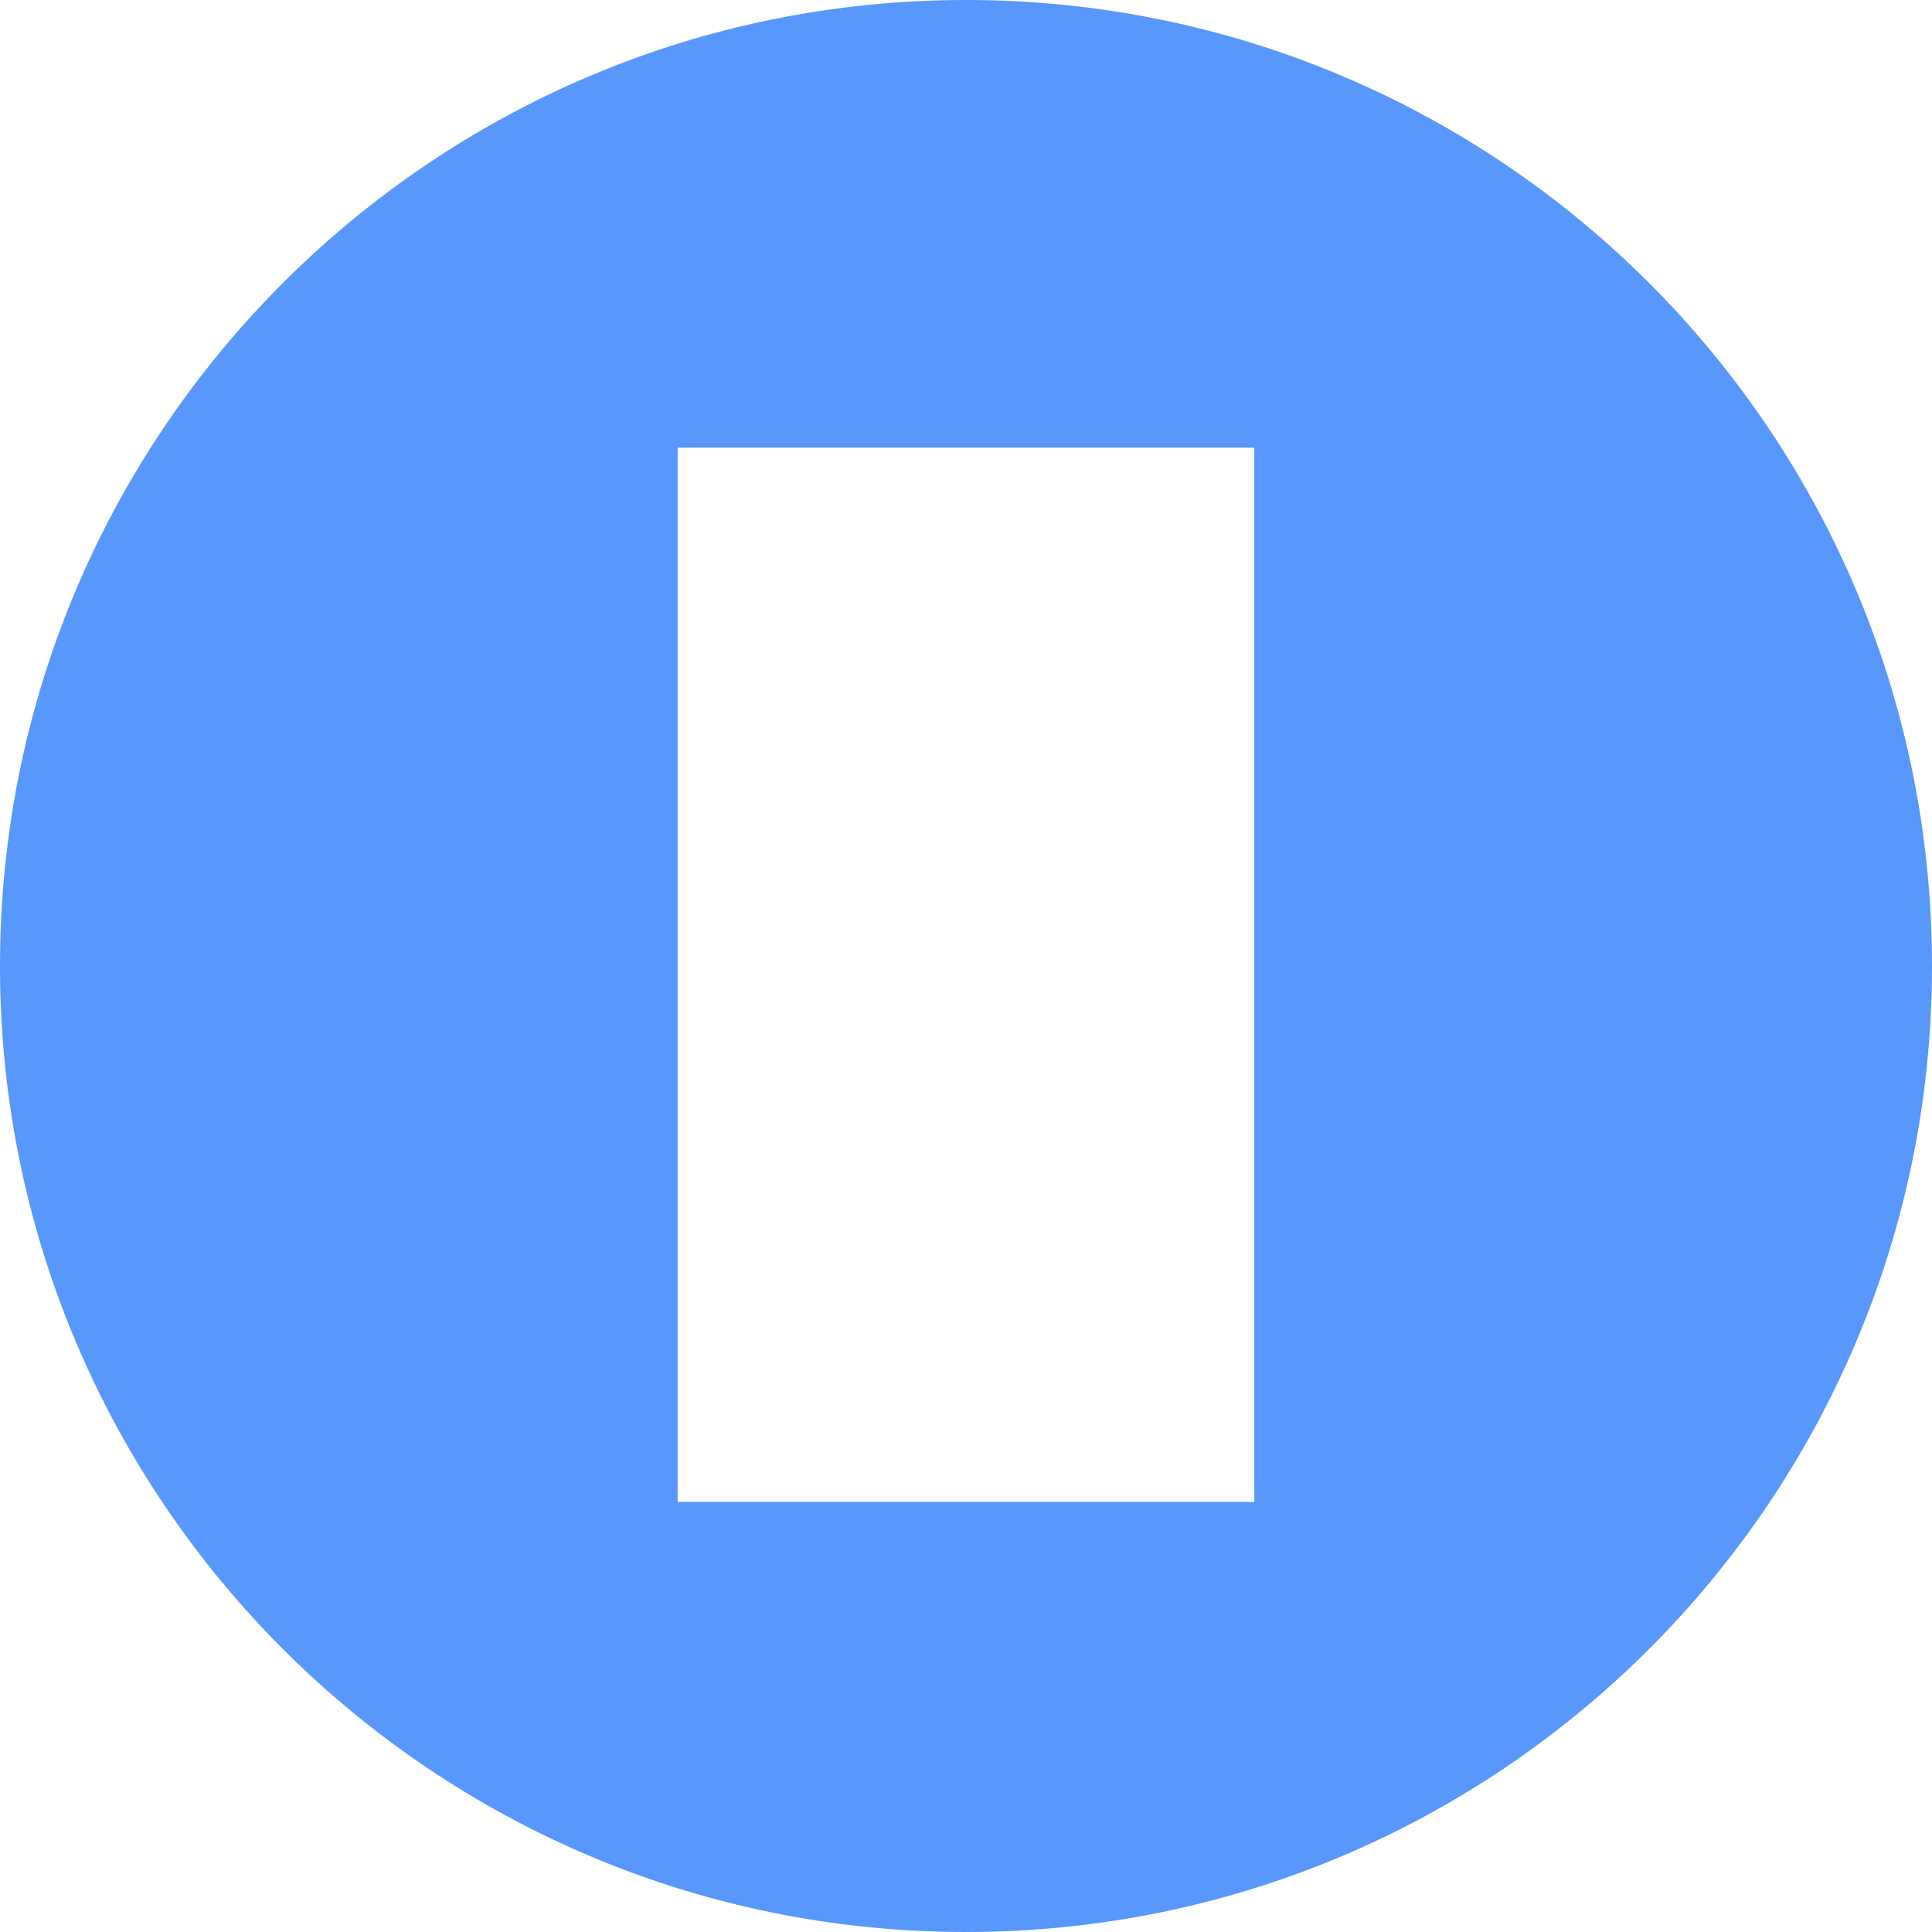
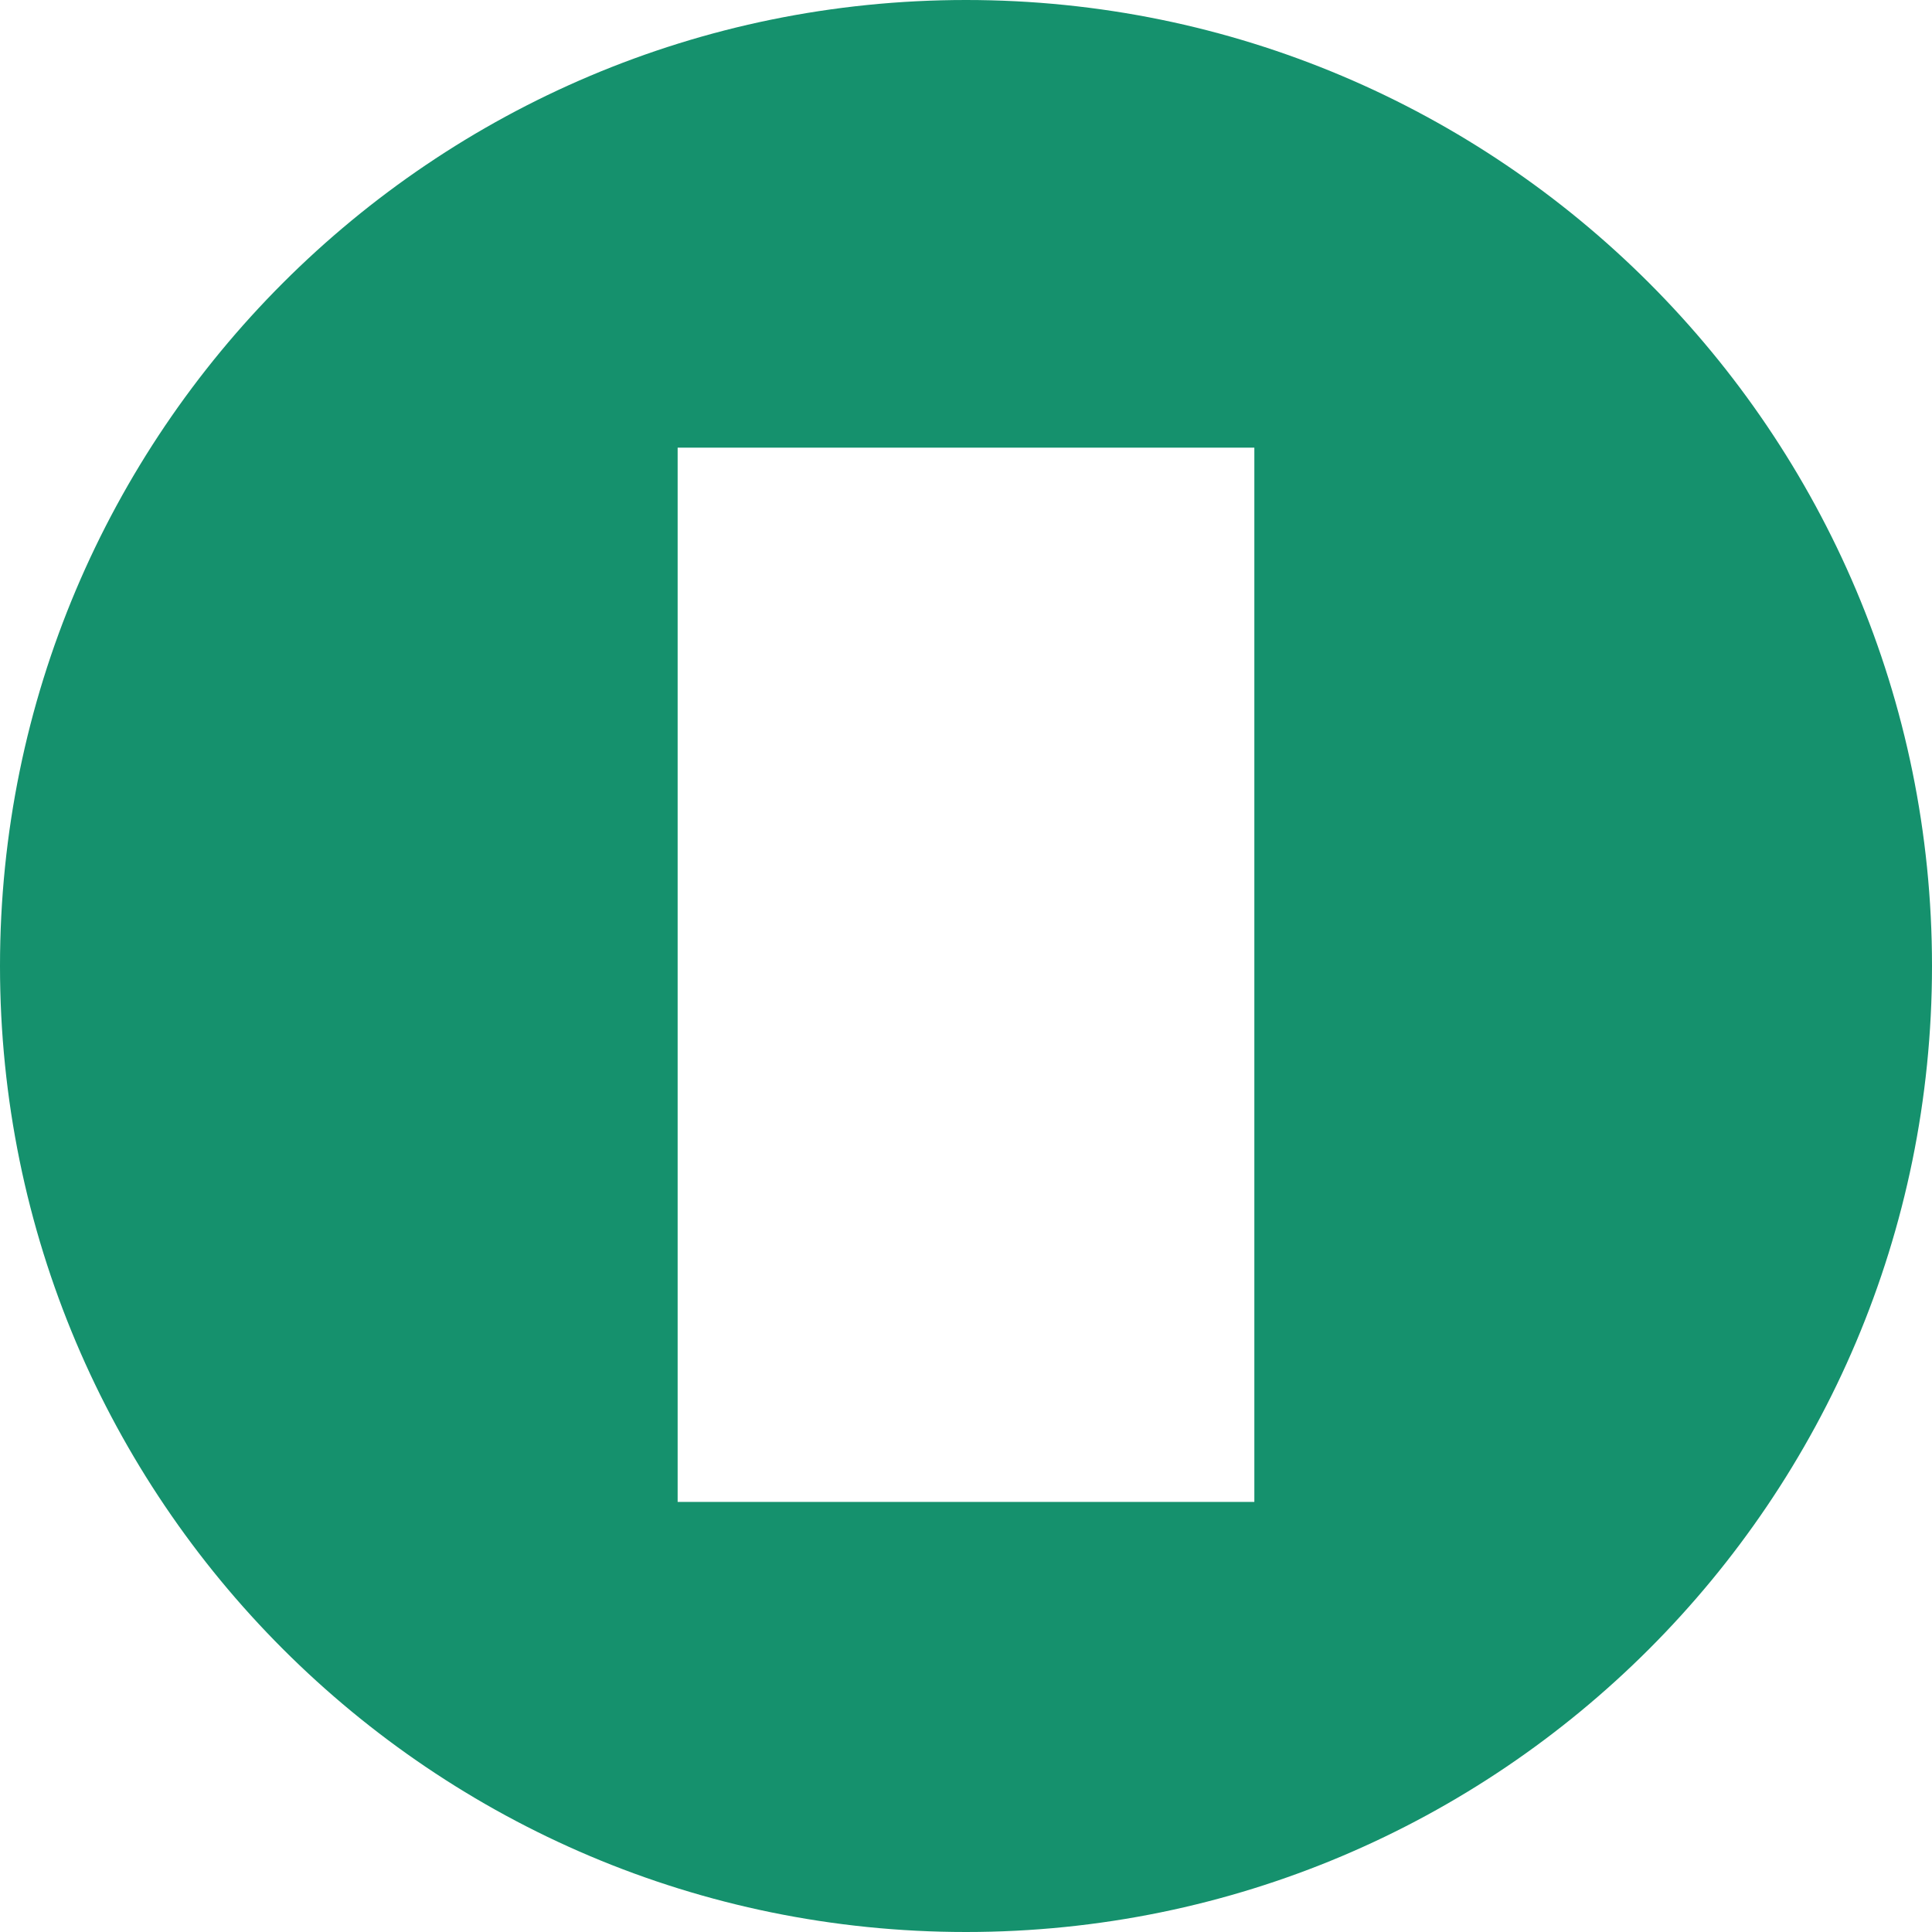
<svg xmlns="http://www.w3.org/2000/svg" id="ejjpn6rp3jtj1" viewBox="0 0 82 82" shape-rendering="geometricPrecision" text-rendering="geometricPrecision">
  <style>#ejjpn6rp3jtj3_ts {animation: ejjpn6rp3jtj3_ts__ts 2400ms linear infinite normal forwards}@keyframes ejjpn6rp3jtj3_ts__ts { 0% {transform: translate(41px,41px) scale(1,1);animation-timing-function: cubic-bezier(0.42,0,0.58,1)} 20.833% {transform: translate(41px,41px) scale(1.63,0.89);animation-timing-function: cubic-bezier(0.42,0,0.58,1)} 33.333% {transform: translate(41px,41px) scale(1.64,0.89);animation-timing-function: cubic-bezier(0.42,0,0.58,1)} 54.167% {transform: translate(41px,41px) scale(2.36,0.8);animation-timing-function: cubic-bezier(0.42,0,0.58,1)} 66.667% {transform: translate(41px,41px) scale(2.37,0.81)} 83.333% {transform: translate(41px,41px) scale(1,1)} 100% {transform: translate(41px,41px) scale(1.01,1.01)} }</style>
  <defs>
    <linearGradient id="ejjpn6rp3jtj2-fill" x1="-41" y1="9.518" x2="41.052" y2="9.047" spreadMethod="pad" gradientUnits="userSpaceOnUse">
-       <stop id="ejjpn6rp3jtj2-fill-0" offset="0%" stop-color="#5897fb" />
-       <stop id="ejjpn6rp3jtj2-fill-1" offset="100%" stop-color="#5897fb" />
+       <stop id="ejjpn6rp3jtj2-fill-0" offset="0%" stop-color="#15916D" />
+       <stop id="ejjpn6rp3jtj2-fill-1" offset="100%" stop-color="#15916D" />
    </linearGradient>
  </defs>
  <circle id="ejjpn6rp3jtj2" r="41" transform="matrix(1 0 0 1 41 41)" fill="url(#ejjpn6rp3jtj2-fill)" stroke="none" stroke-width="1" />
  <g id="ejjpn6rp3jtj3_ts" transform="translate(41,41) scale(1,1)">
    <rect id="ejjpn6rp3jtj3" width="24.477" height="44.746" rx="0" ry="0" transform="translate(-12.23873,-22)" fill="rgb(255,255,255)" stroke="none" stroke-width="1" />
  </g>
</svg>
